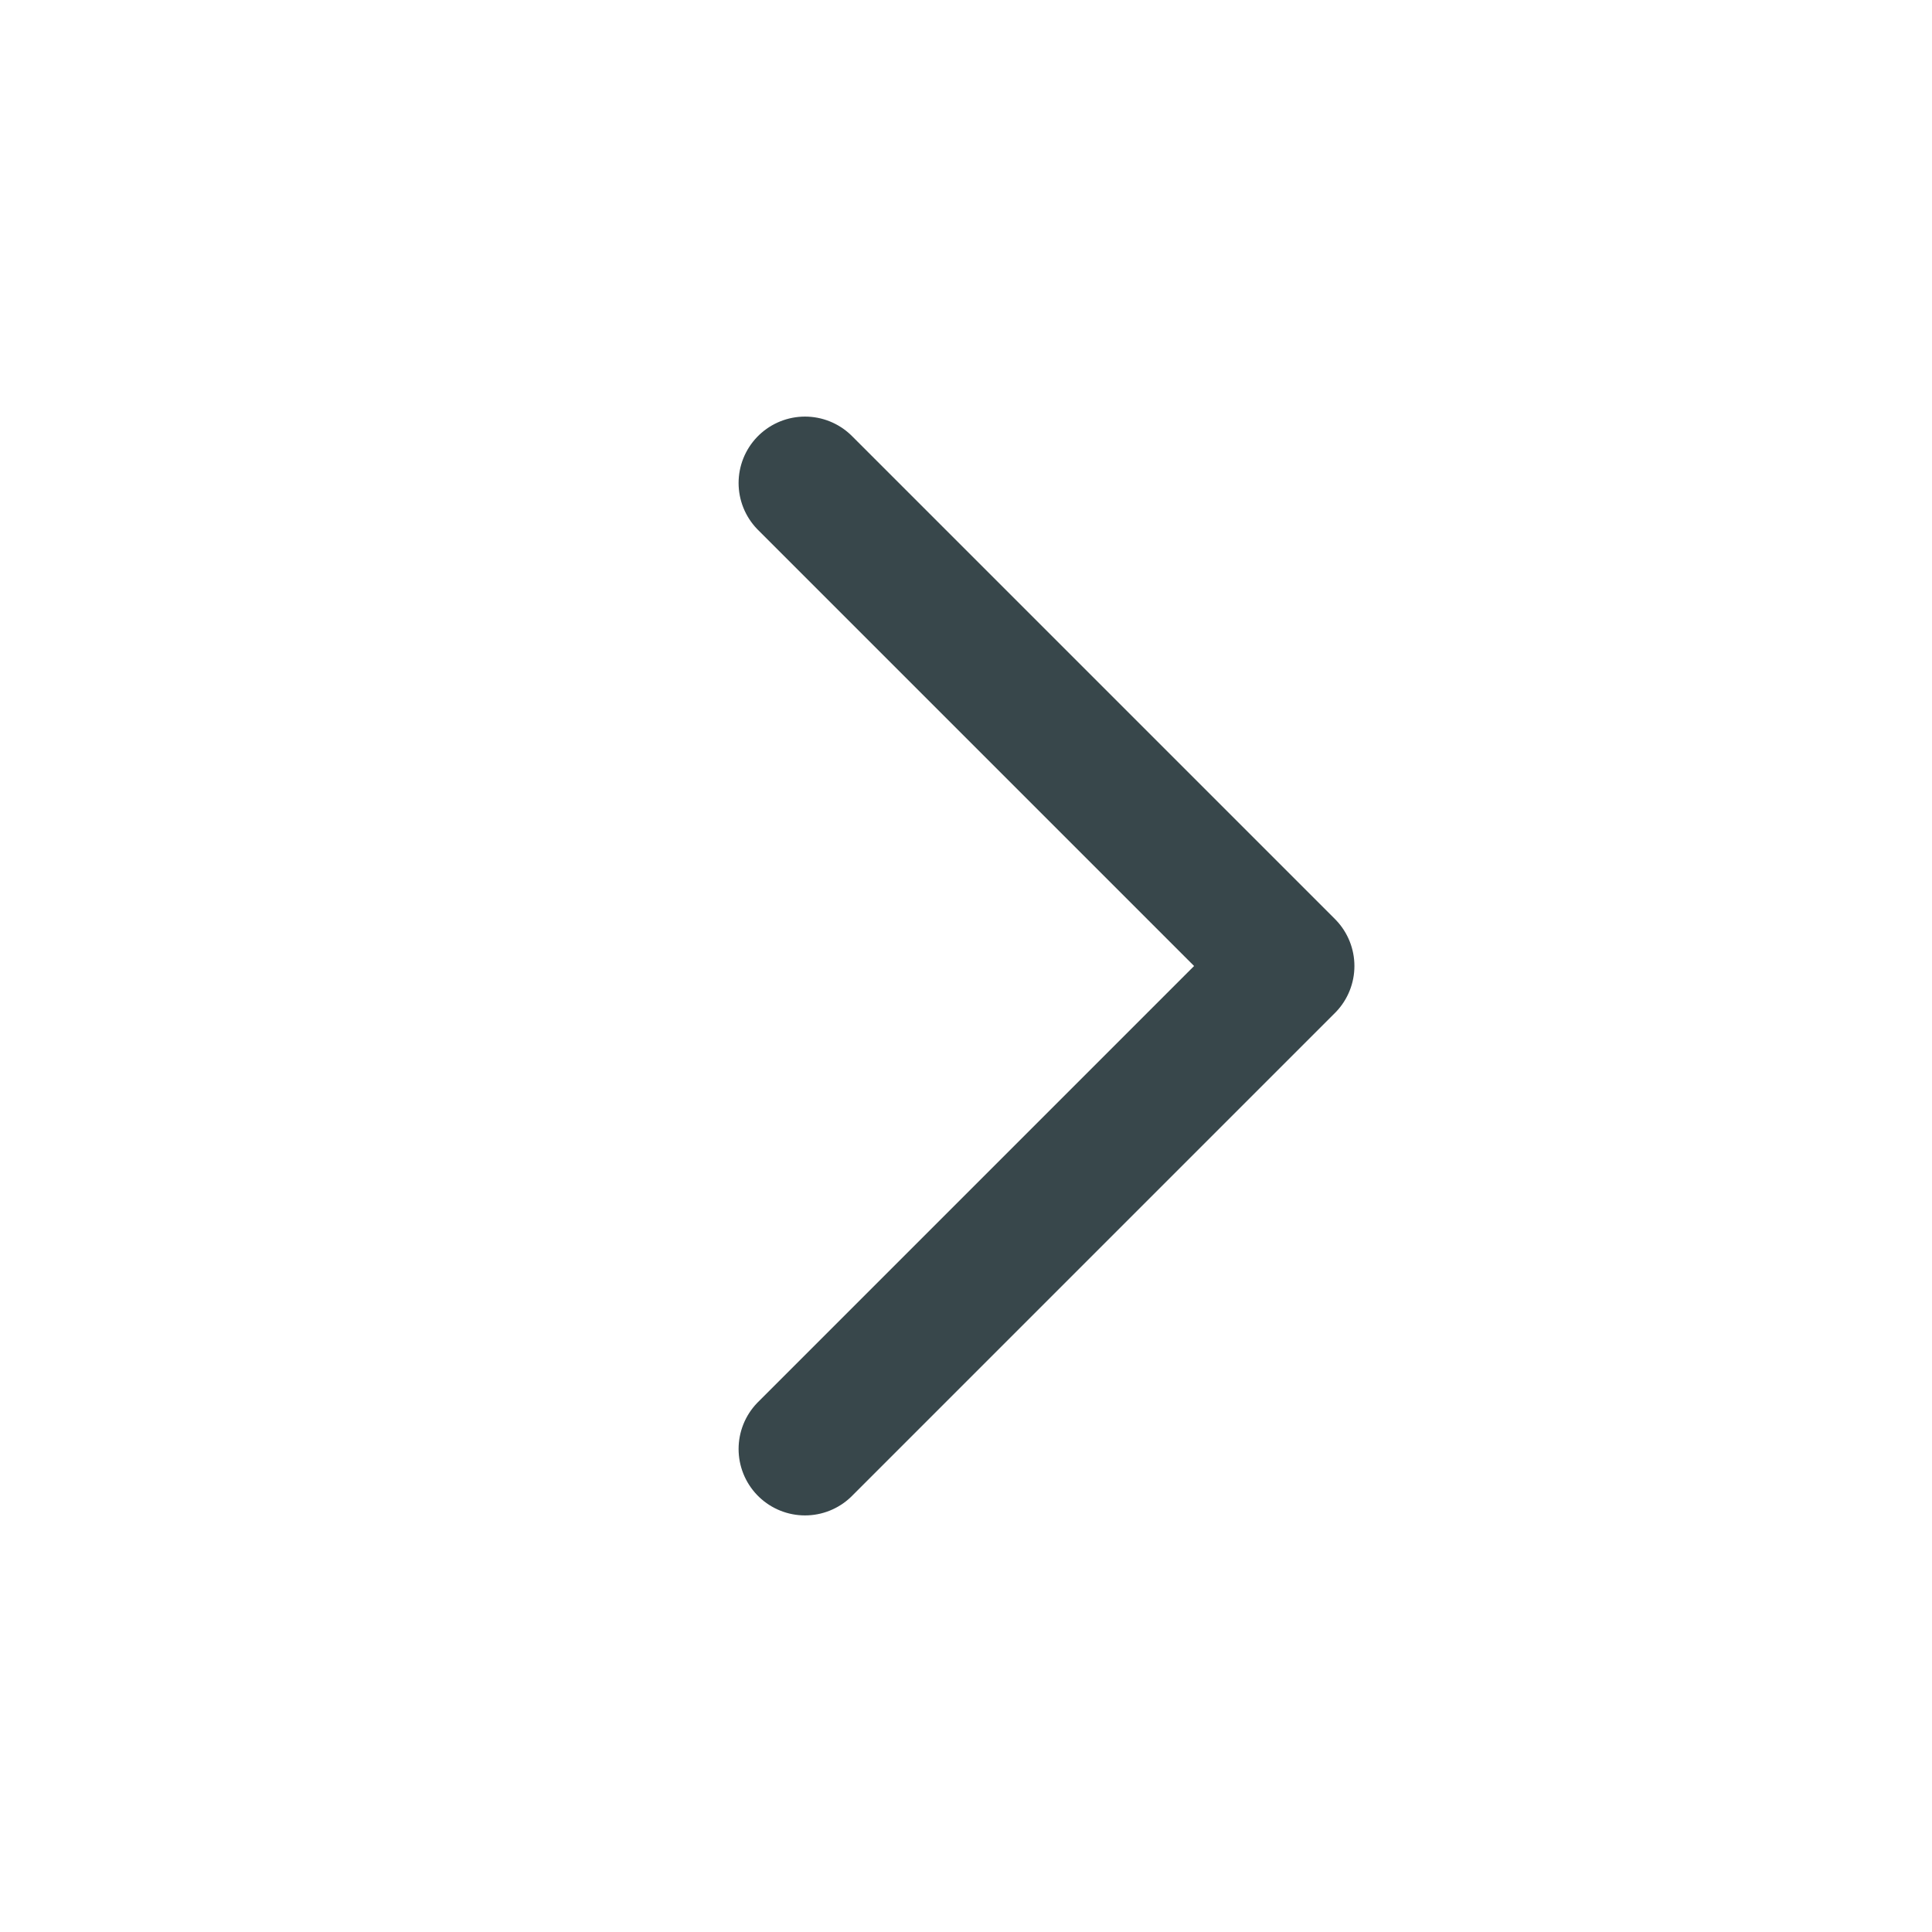
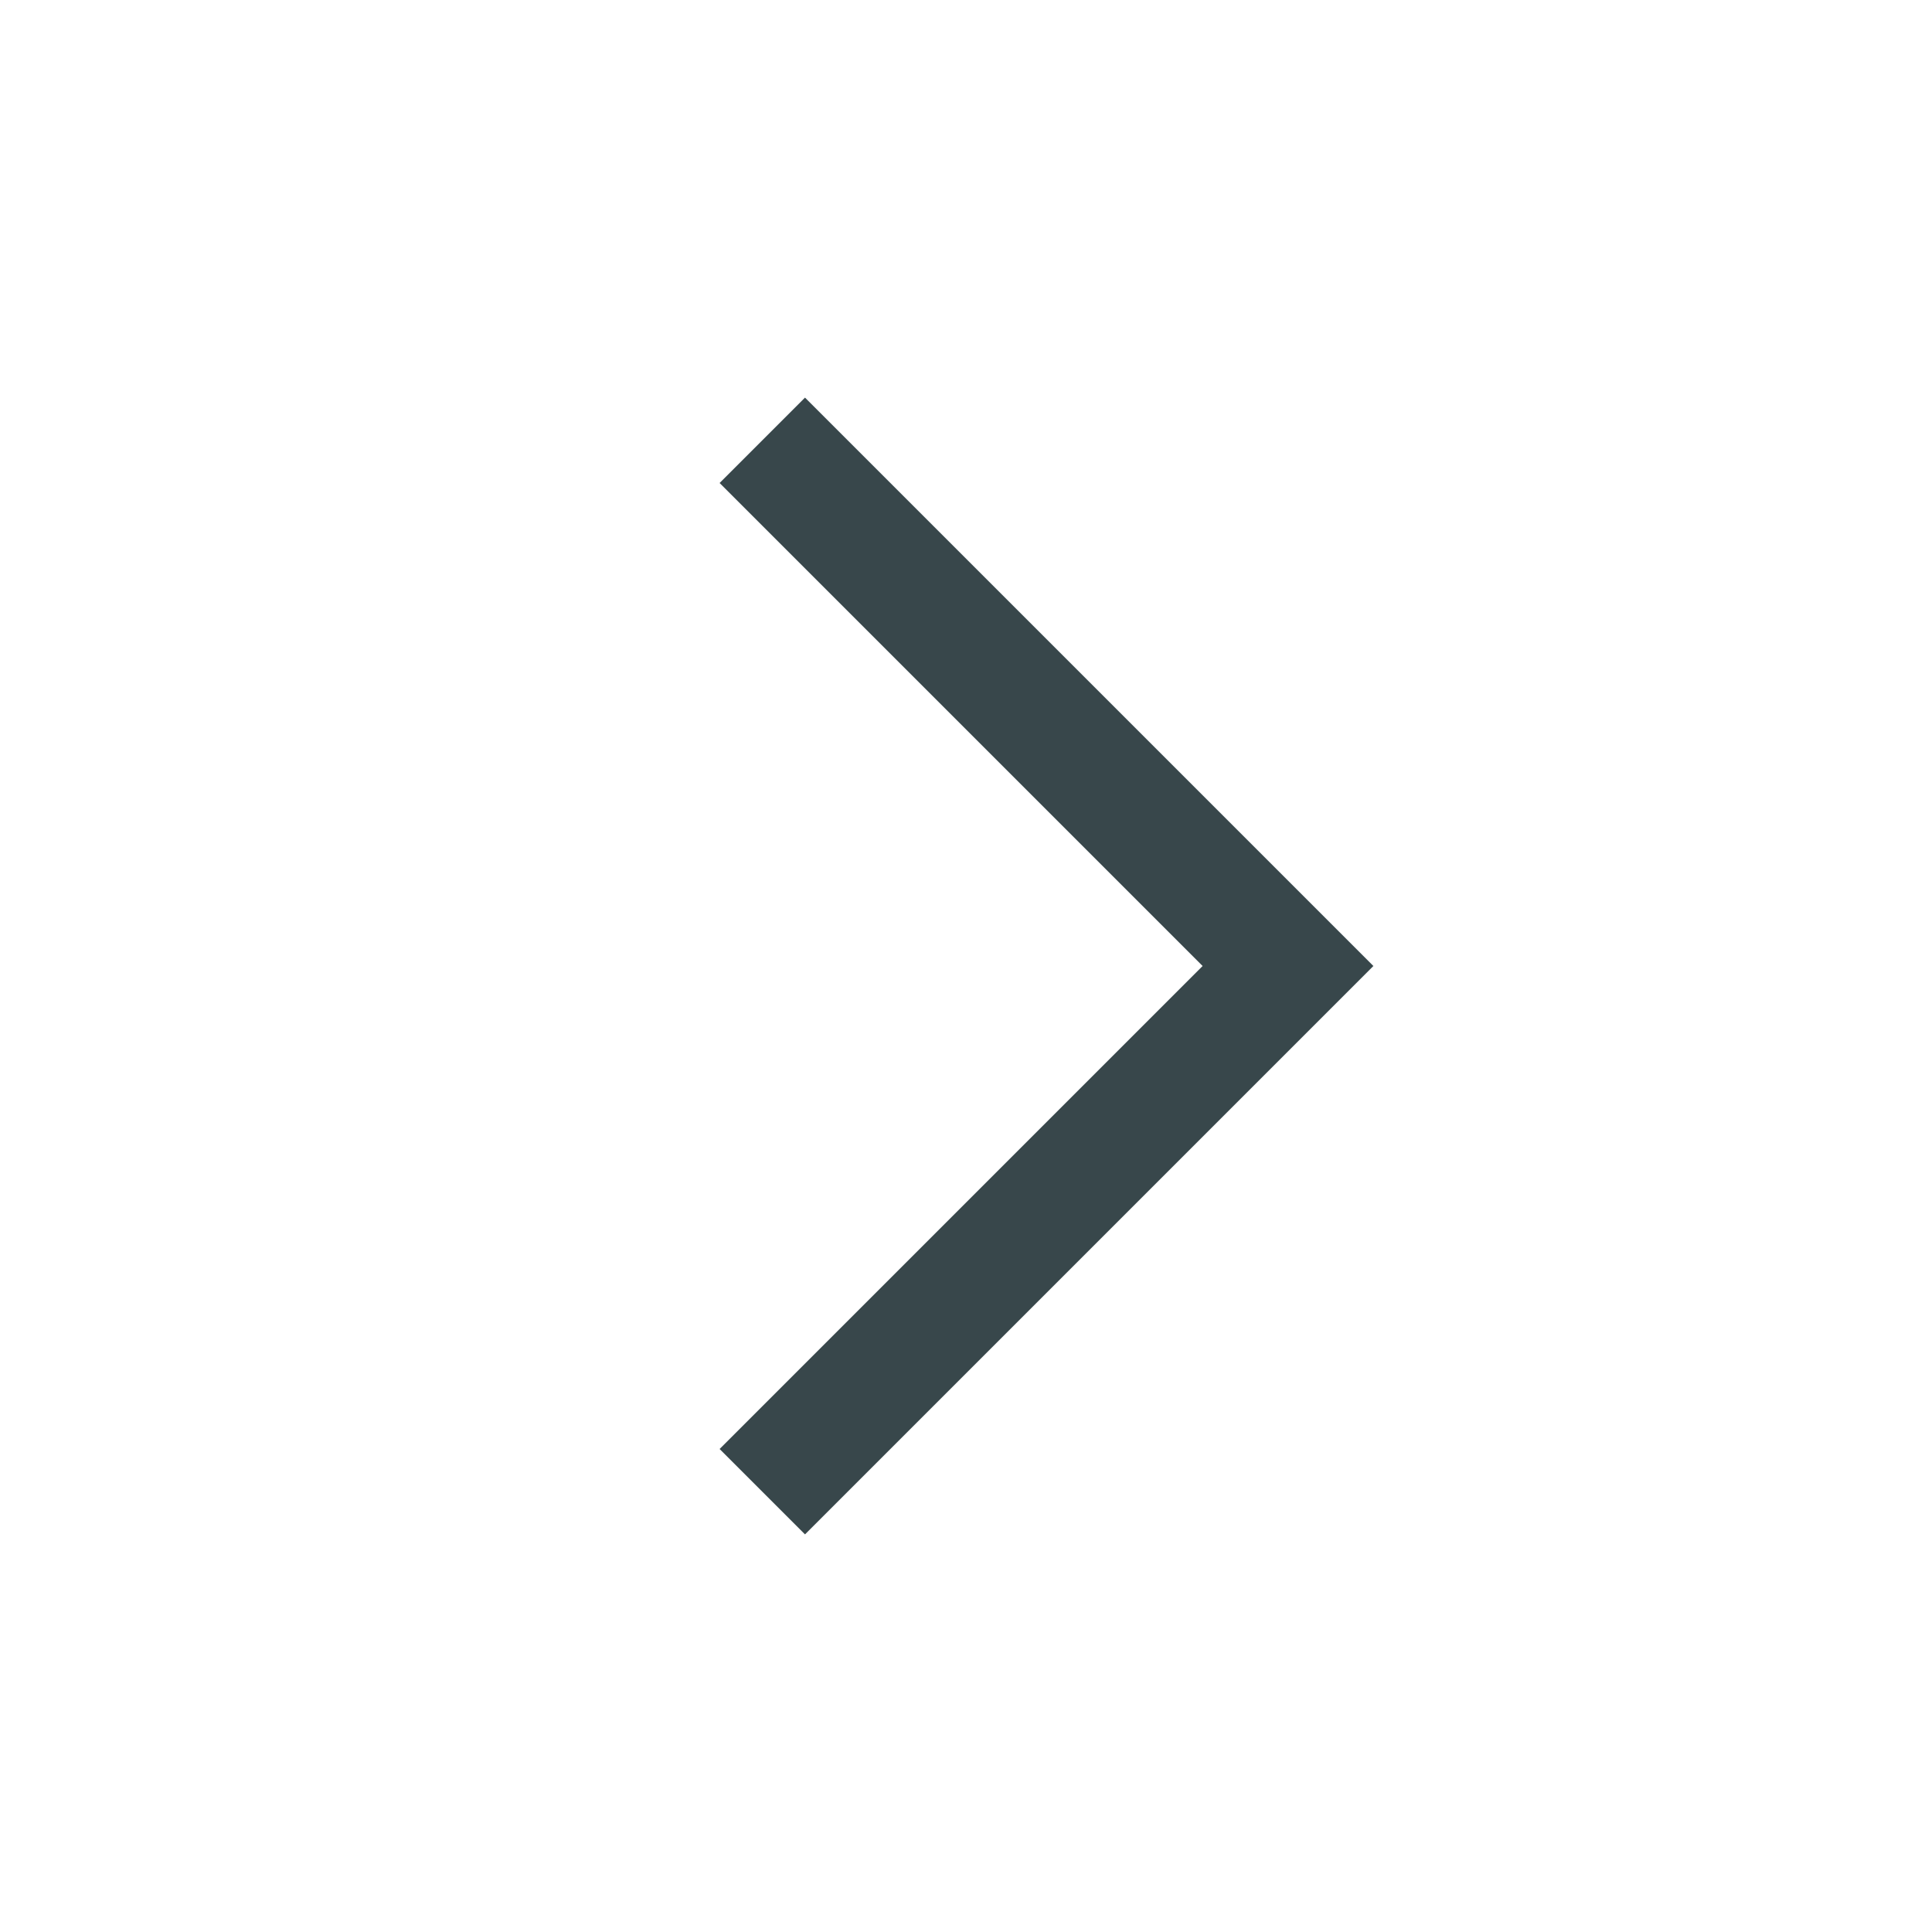
- <svg xmlns="http://www.w3.org/2000/svg" width="24" height="24" viewBox="0 0 24 24" fill="none" stroke="#38474b" stroke-width="1.65" stroke-linecap="round" stroke-linejoin="round">
+ <svg xmlns="http://www.w3.org/2000/svg" width="24" height="24" viewBox="0 0 24 24" fill="none" stroke="#38474b" stroke-width="1.5" stroke-linecap="square" stroke-linejoin="miter">
  <path d="m10 6 6 6-6 6" />
</svg>
